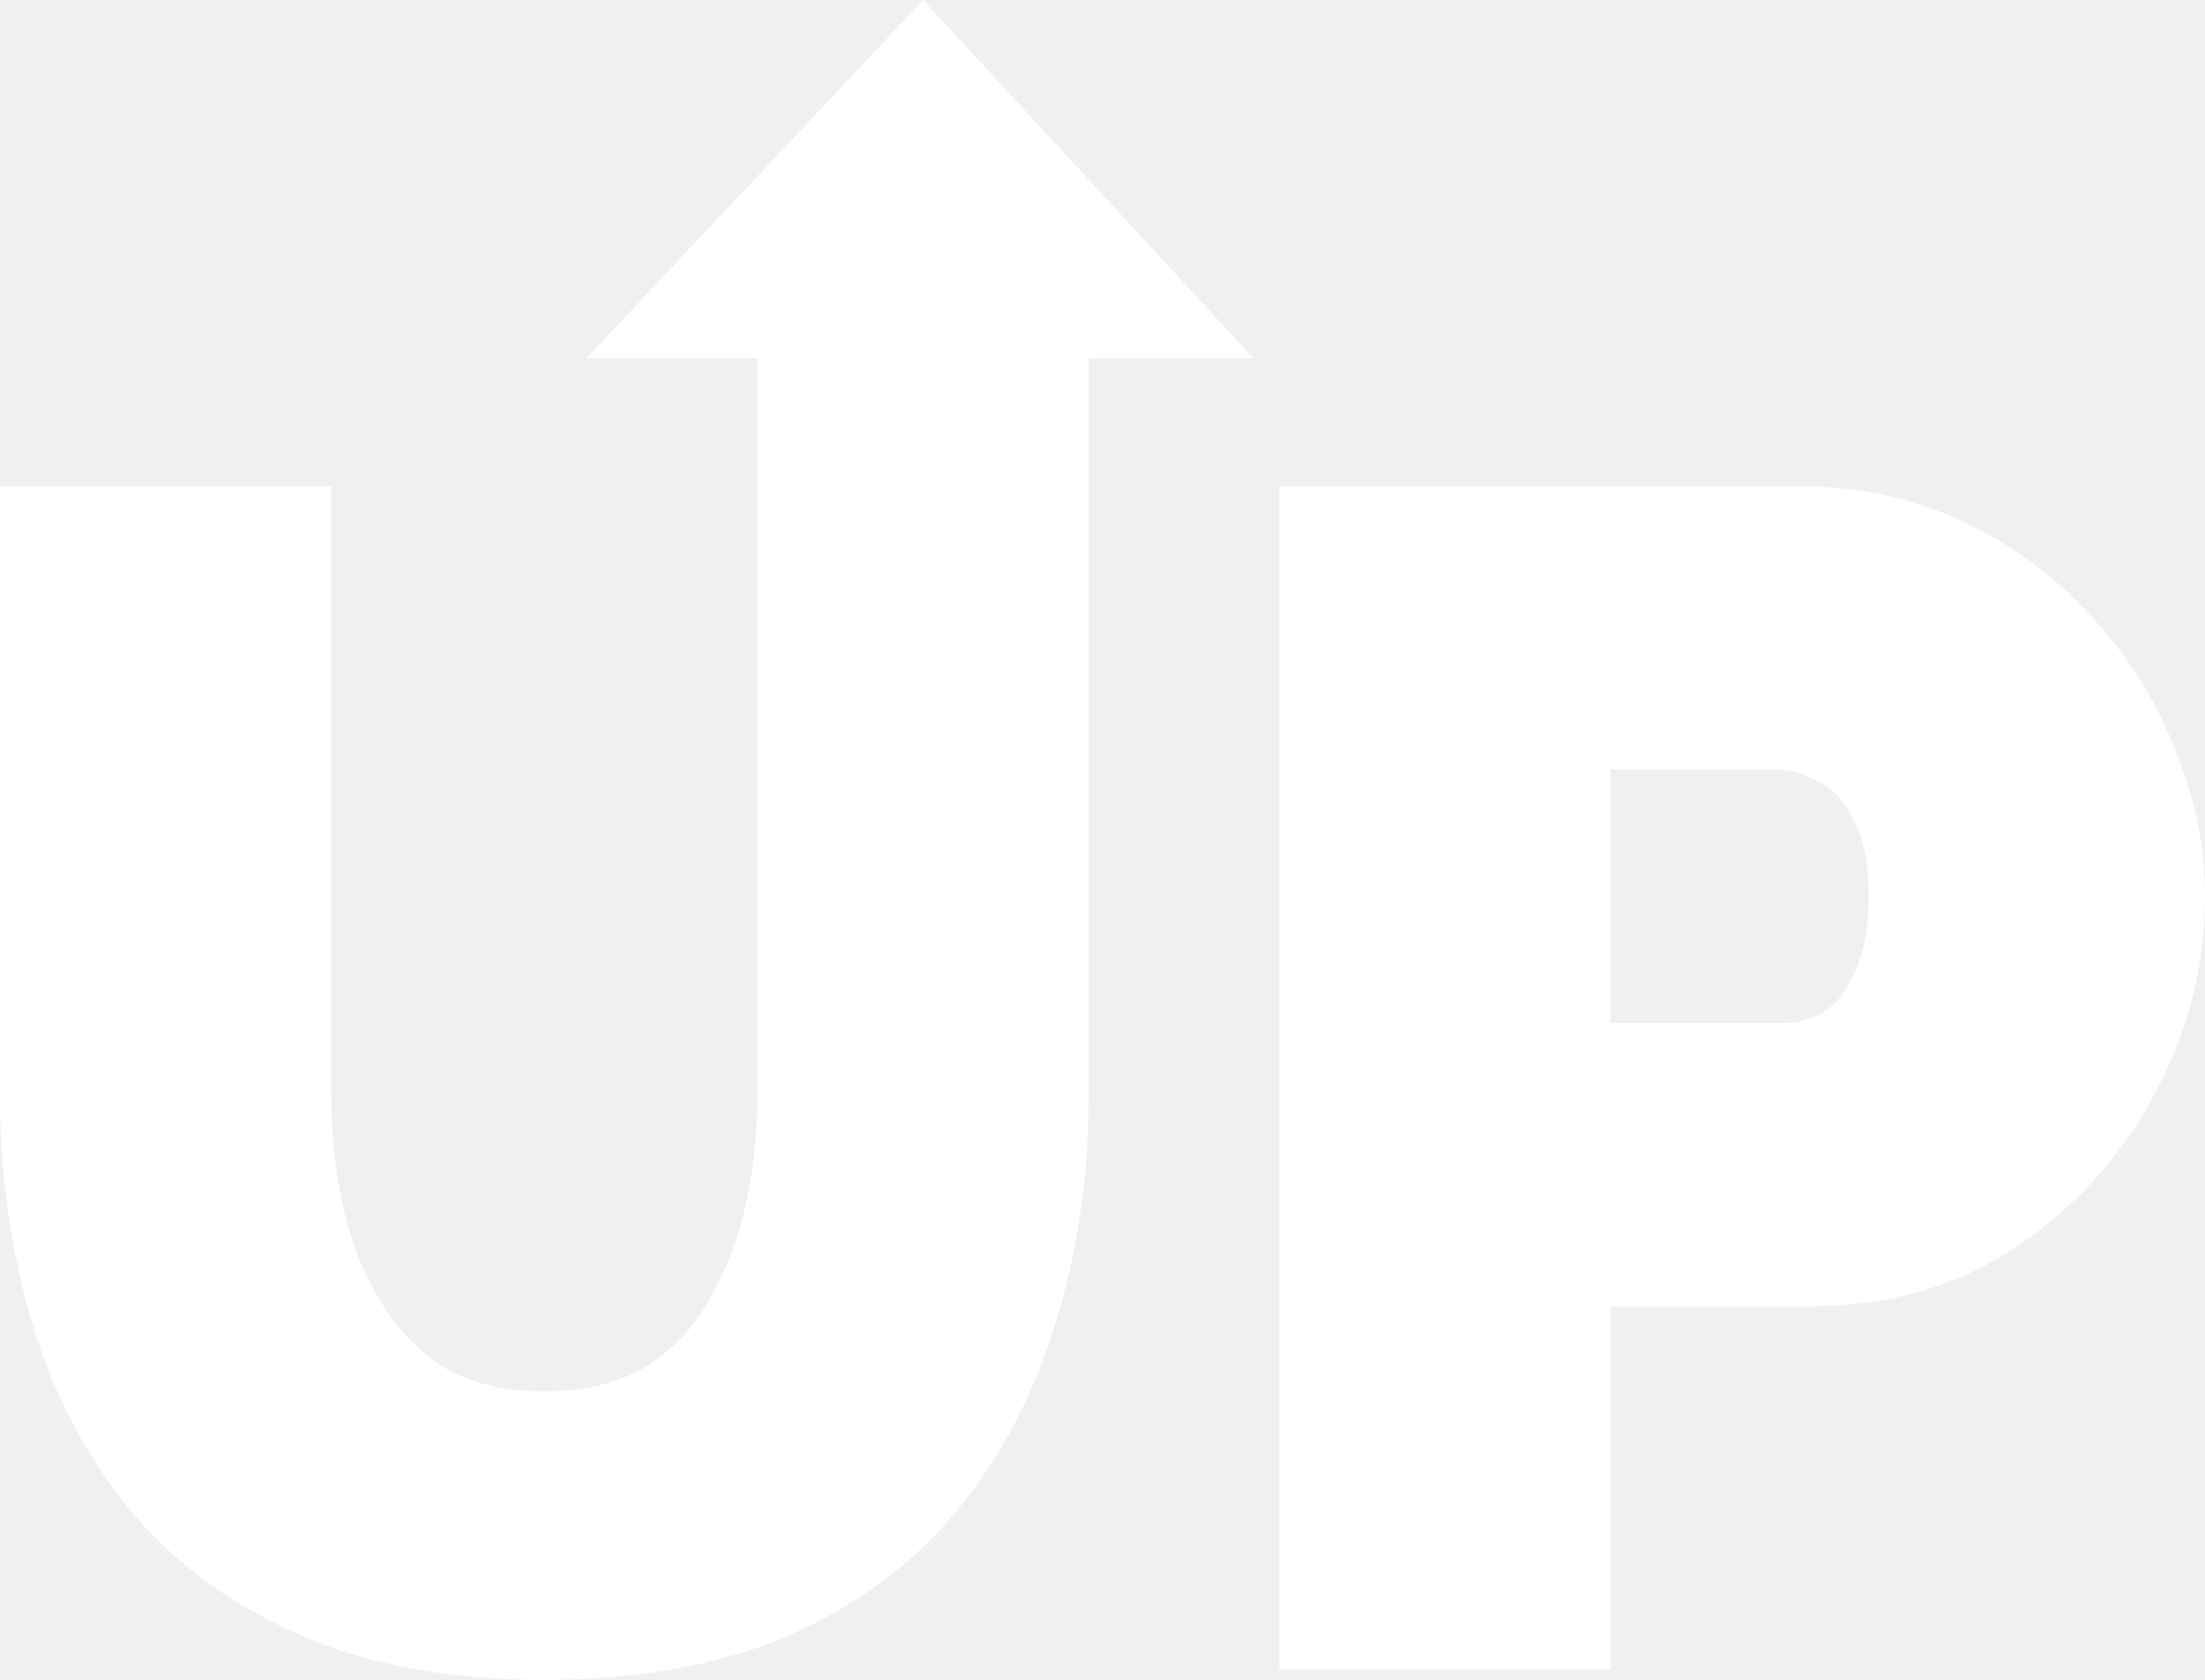
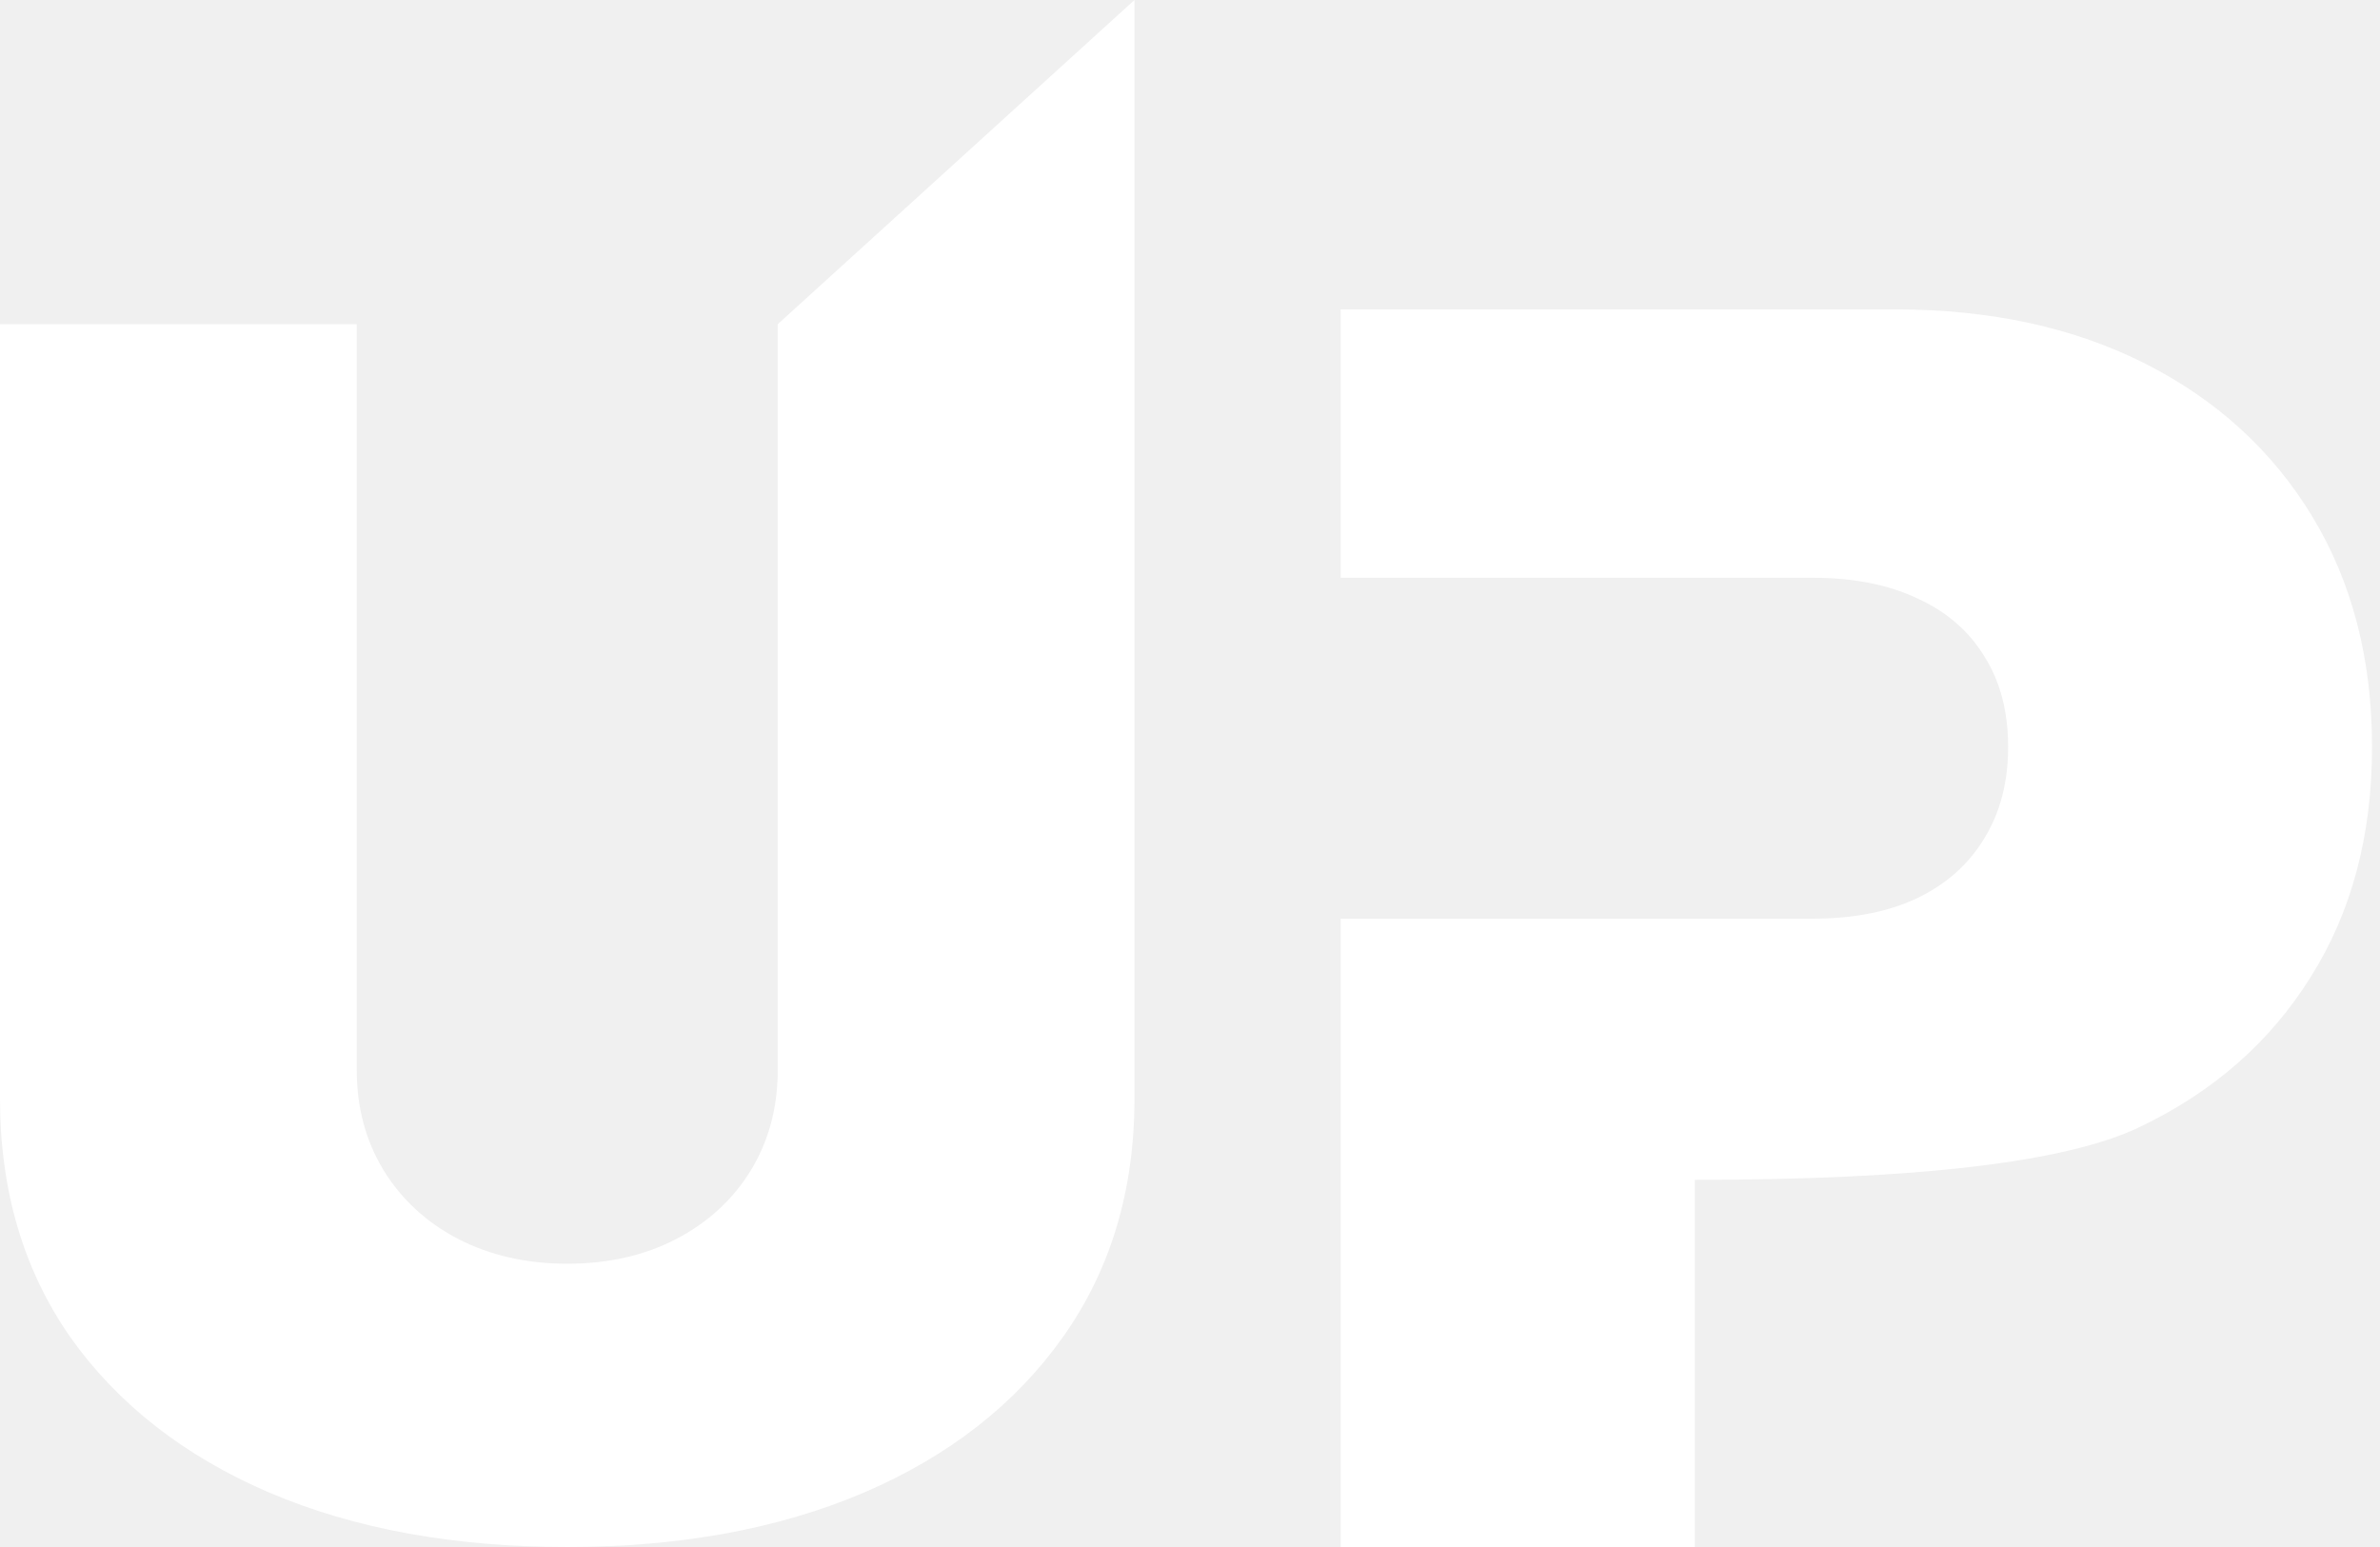
- <svg xmlns="http://www.w3.org/2000/svg" width="21" height="16" viewBox="0 0 21 16" fill="none">
-   <path d="M5.177 16C4.26 16 3.473 15.852 2.815 15.555C2.157 15.259 1.618 14.851 1.197 14.333C0.787 13.814 0.485 13.221 0.291 12.554C0.097 11.877 0 11.168 0 10.427V4.631H3.154V10.427C3.154 10.797 3.192 11.152 3.268 11.491C3.343 11.829 3.462 12.131 3.624 12.396C3.785 12.66 3.99 12.872 4.238 13.031C4.497 13.179 4.81 13.253 5.177 13.253C5.554 13.253 5.872 13.179 6.131 13.031C6.39 12.872 6.595 12.66 6.746 12.396C6.907 12.12 7.026 11.813 7.102 11.475C7.177 11.136 7.215 10.787 7.215 10.427V3.412L5.585 3.412L8.792 0L11.937 3.412L10.369 3.412V10.427C10.369 11.21 10.261 11.94 10.046 12.618C9.841 13.295 9.528 13.888 9.107 14.396C8.687 14.904 8.148 15.301 7.49 15.587C6.843 15.862 6.072 16 5.177 16Z" fill="white" />
-   <path d="M12.184 15.905V4.631H17.134C17.695 4.631 18.212 4.742 18.687 4.965C19.161 5.187 19.571 5.489 19.916 5.87C20.261 6.24 20.526 6.658 20.709 7.124C20.903 7.59 21 8.061 21 8.537C21 9.204 20.838 9.834 20.515 10.427C20.202 11.02 19.76 11.506 19.188 11.887C18.627 12.258 17.97 12.443 17.215 12.443H15.338V15.905H12.184ZM15.338 9.744H17.004C17.134 9.744 17.258 9.707 17.376 9.633C17.495 9.559 17.592 9.432 17.668 9.252C17.754 9.072 17.797 8.834 17.797 8.537C17.797 8.22 17.748 7.976 17.651 7.807C17.565 7.627 17.452 7.505 17.312 7.442C17.182 7.367 17.053 7.33 16.924 7.33H15.338V9.744Z" fill="white" />
+ <svg xmlns="http://www.w3.org/2000/svg" width="40" height="26" viewBox="0 0 40 26" fill="none">
+   <path d="M22.532 9.71V5.2H31.853C33.455 5.2 34.858 5.505 36.059 6.114C37.261 6.724 38.196 7.58 38.864 8.684C39.532 9.788 39.866 11.079 39.866 12.555C39.866 14.045 39.521 15.335 38.832 16.425C38.151 17.516 37.191 18.356 35.954 18.945C34.724 19.534 32.222 19.829 28.484 19.829V26H22.532V15.44H30.461C31.15 15.44 31.737 15.325 32.222 15.095C32.714 14.858 33.09 14.522 33.35 14.089C33.617 13.655 33.75 13.144 33.75 12.555C33.75 11.959 33.617 11.451 33.35 11.031C33.09 10.604 32.714 10.279 32.222 10.056C31.737 9.826 31.15 9.71 30.461 9.71H28.394H22.532Z" fill="white" />
+   <path d="M13.071 5.449L19.067 0V18.462C19.067 20.009 18.664 21.348 17.859 22.479C17.061 23.603 15.946 24.473 14.516 25.087C13.085 25.696 11.424 26 9.533 26C7.628 26 5.96 25.696 4.529 25.087C3.099 24.473 1.984 23.603 1.186 22.479C0.395 21.348 0 20.009 0 18.462V5.449H5.996V17.986C5.996 18.614 6.147 19.176 6.449 19.672C6.751 20.161 7.168 20.545 7.7 20.823C8.239 21.1 8.85 21.239 9.533 21.239C10.223 21.239 10.835 21.1 11.367 20.823C11.899 20.545 12.316 20.161 12.618 19.672C12.92 19.176 13.071 18.614 13.071 17.986V5.449Z" fill="white" />
</svg>
